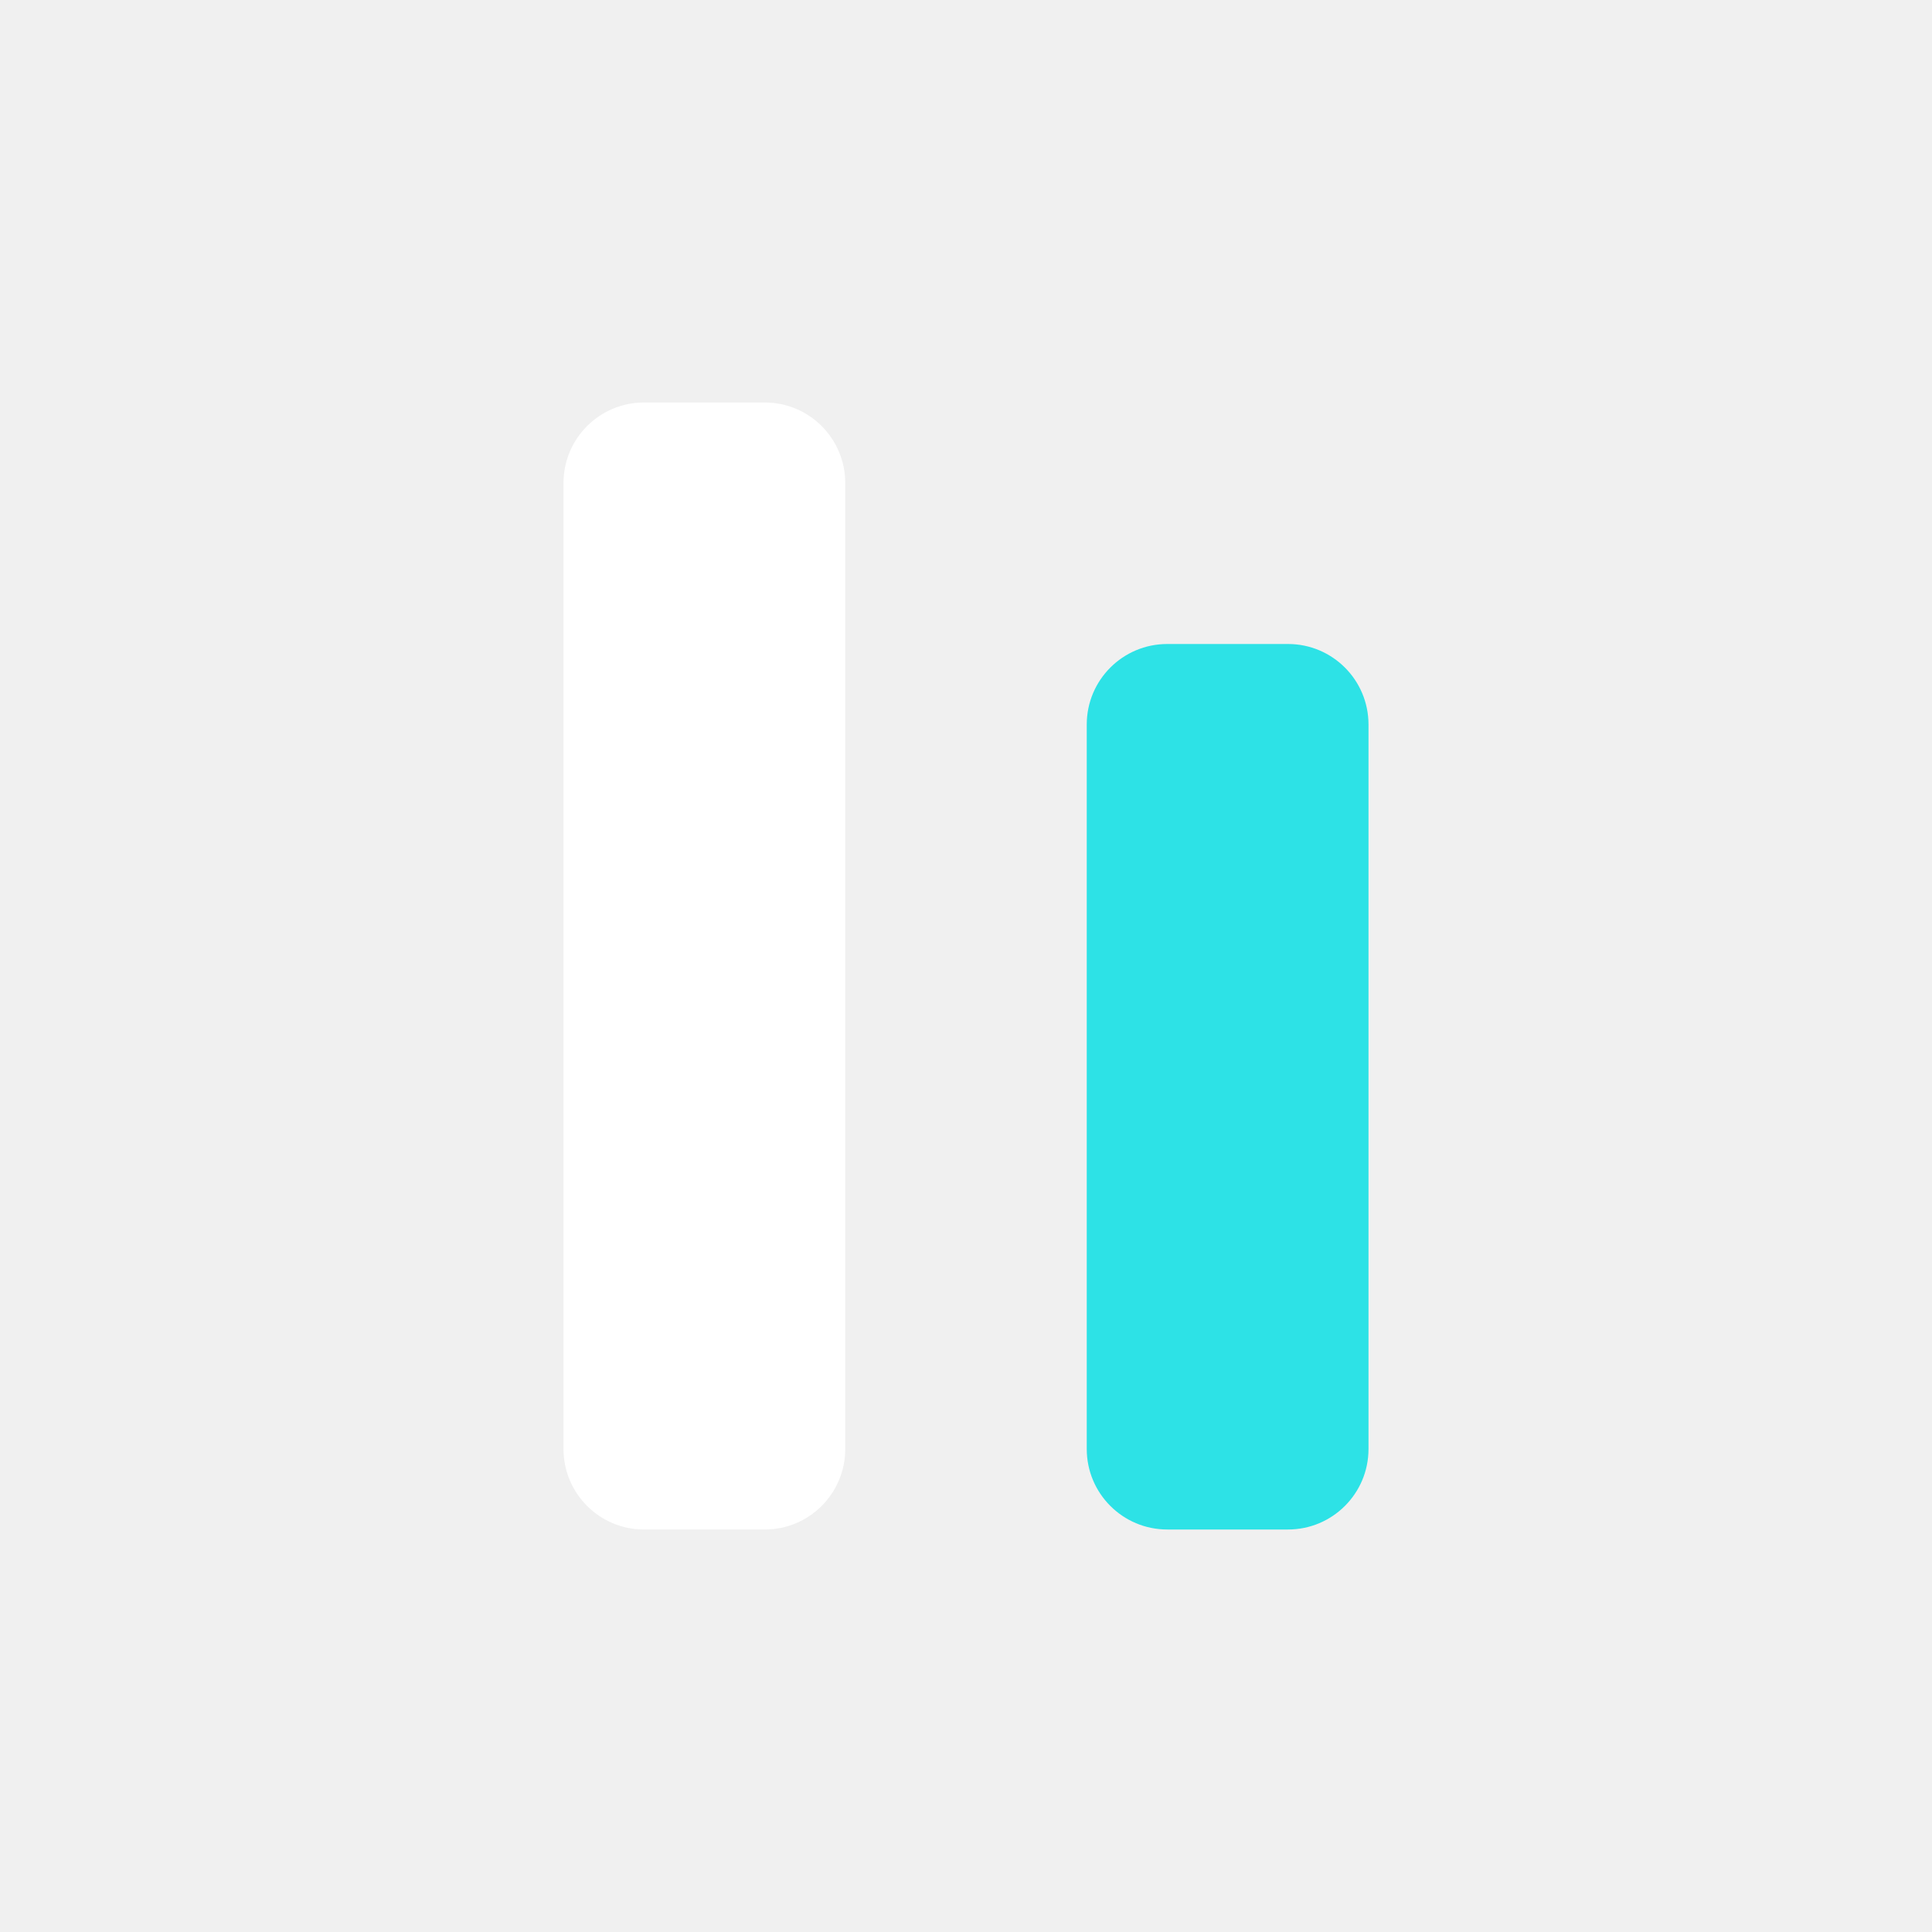
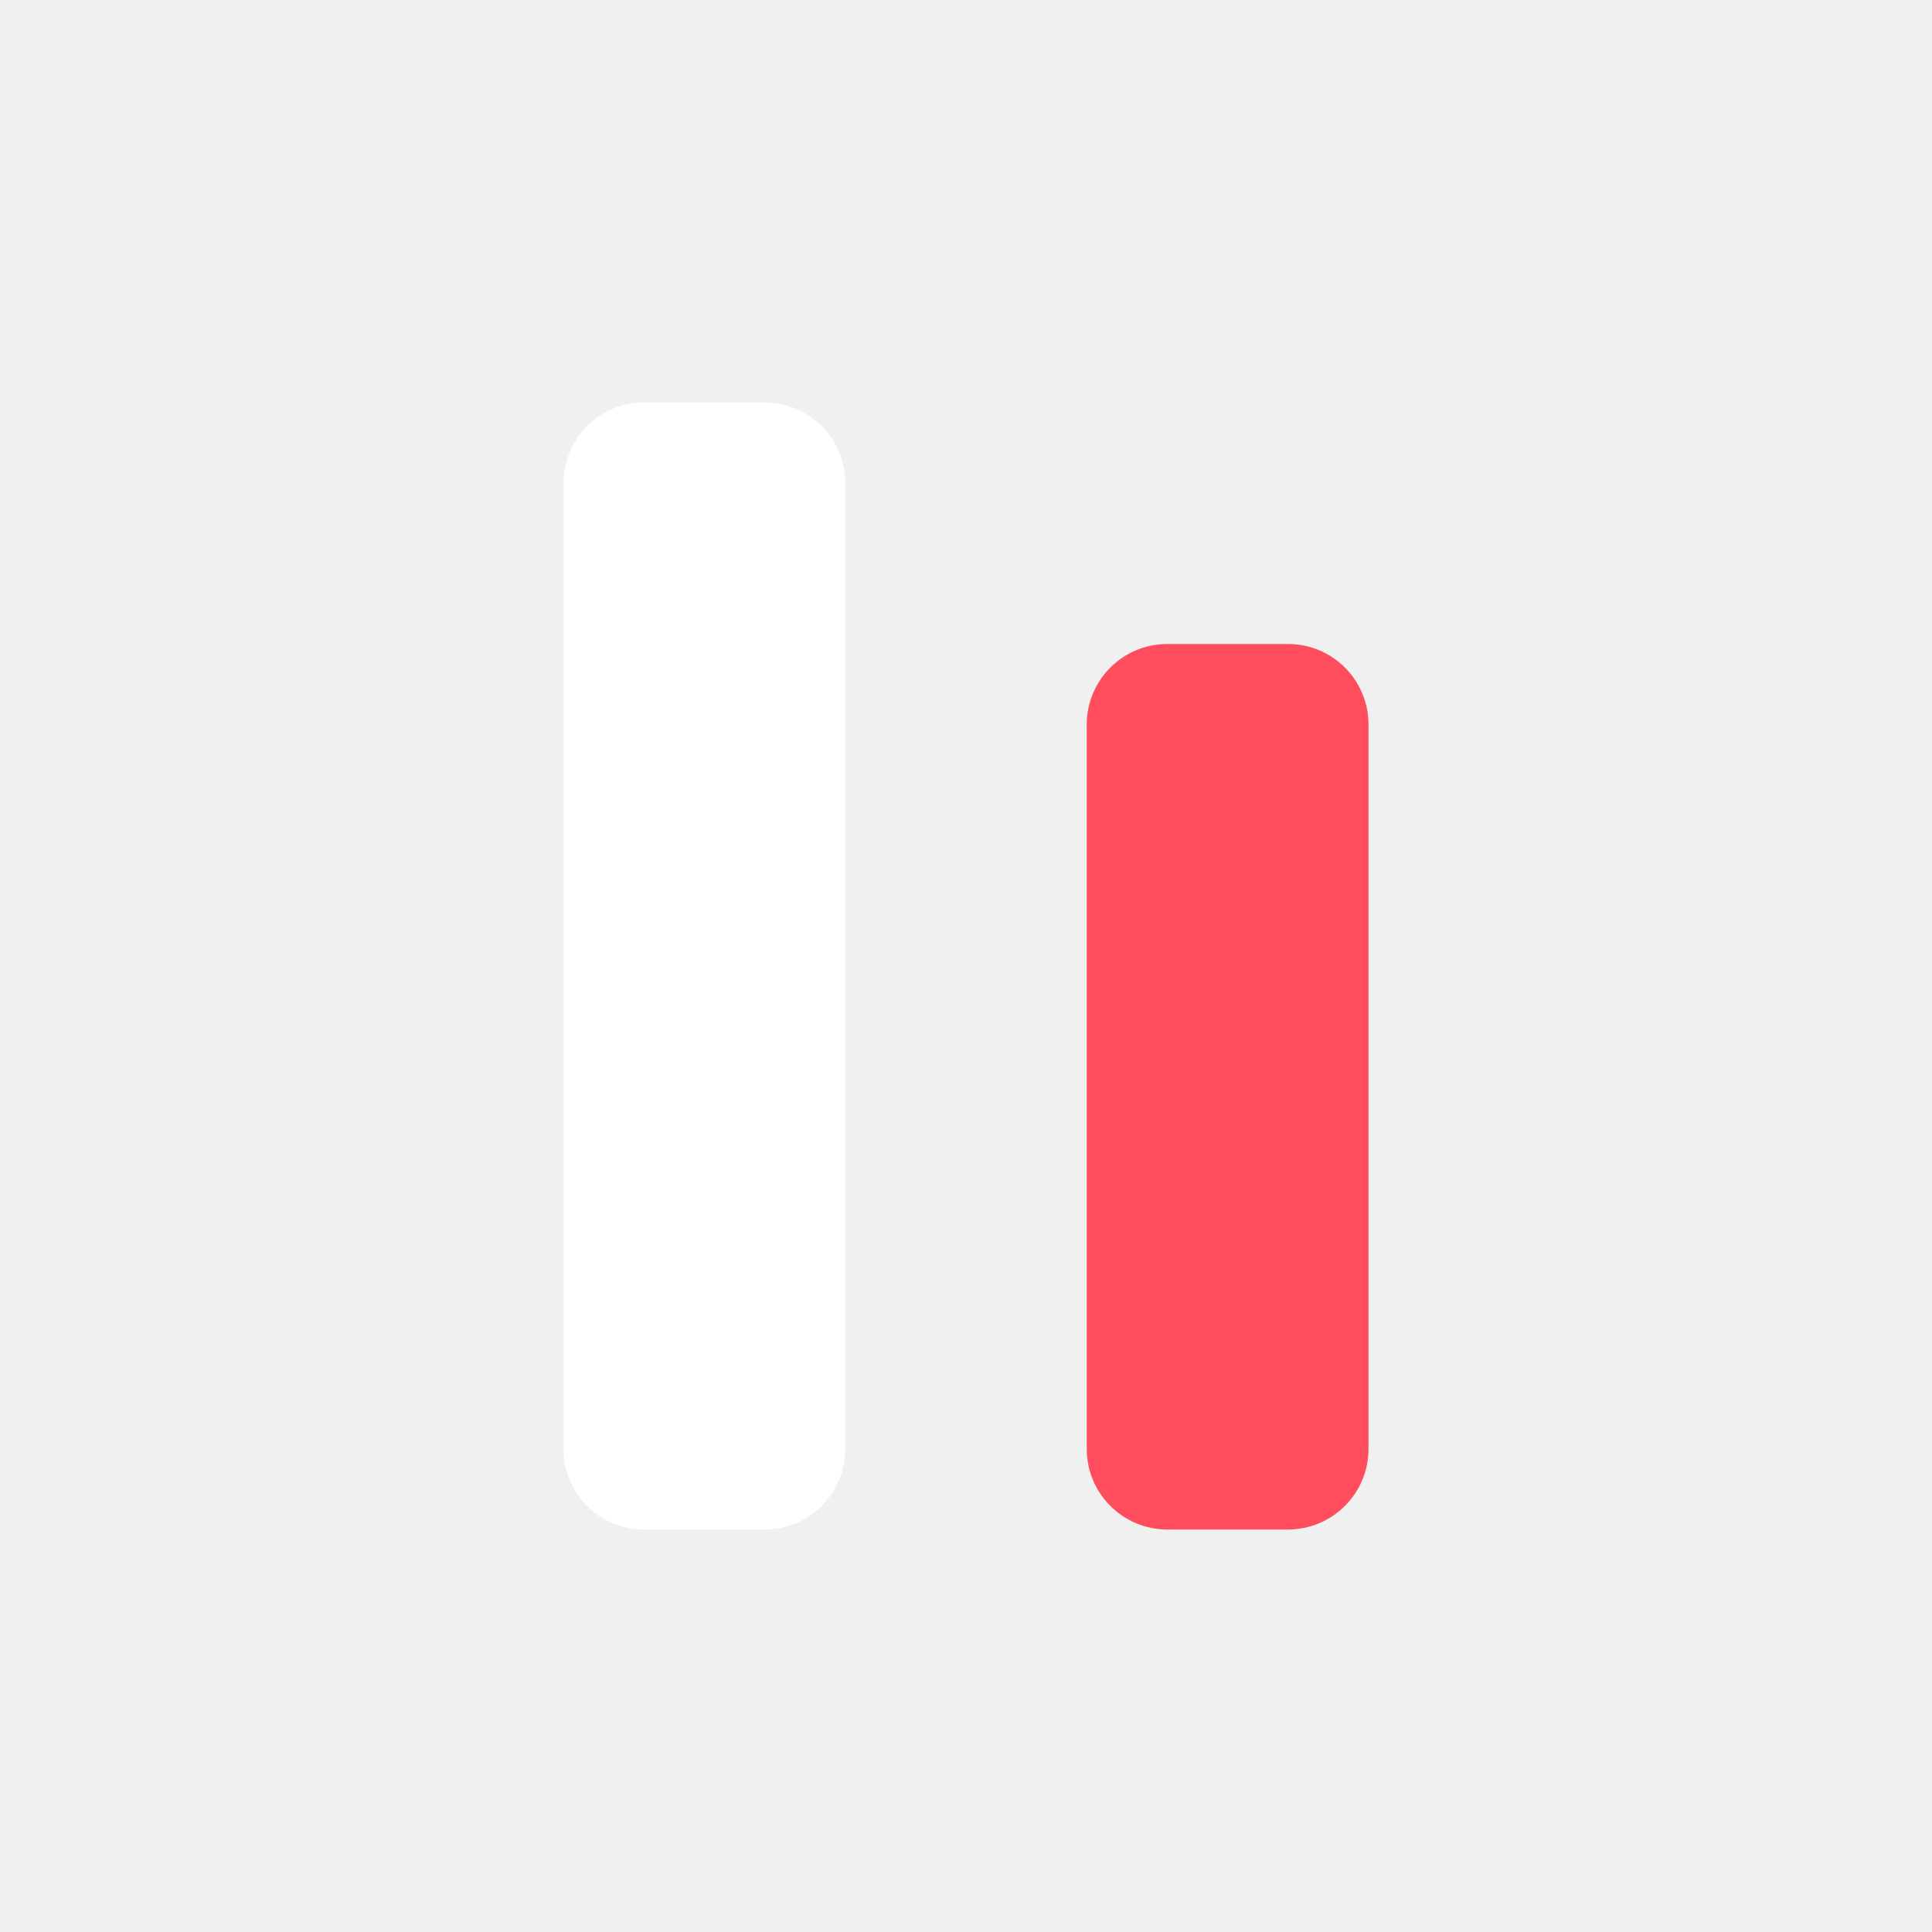
<svg xmlns="http://www.w3.org/2000/svg" viewBox="0 0 48 48" role="img" aria-labelledby="pw-mark-title">
  <rect x="14" y="10" width="7" height="28" rx="2" fill="#FFFFFF" />
-   <rect x="27" y="16" width="7" height="22" rx="2" fill="#2DE2E6" />
+   <rect x="27" y="16" width="7" height="22" rx="2" fill="#FF4D5E" />
</svg>
